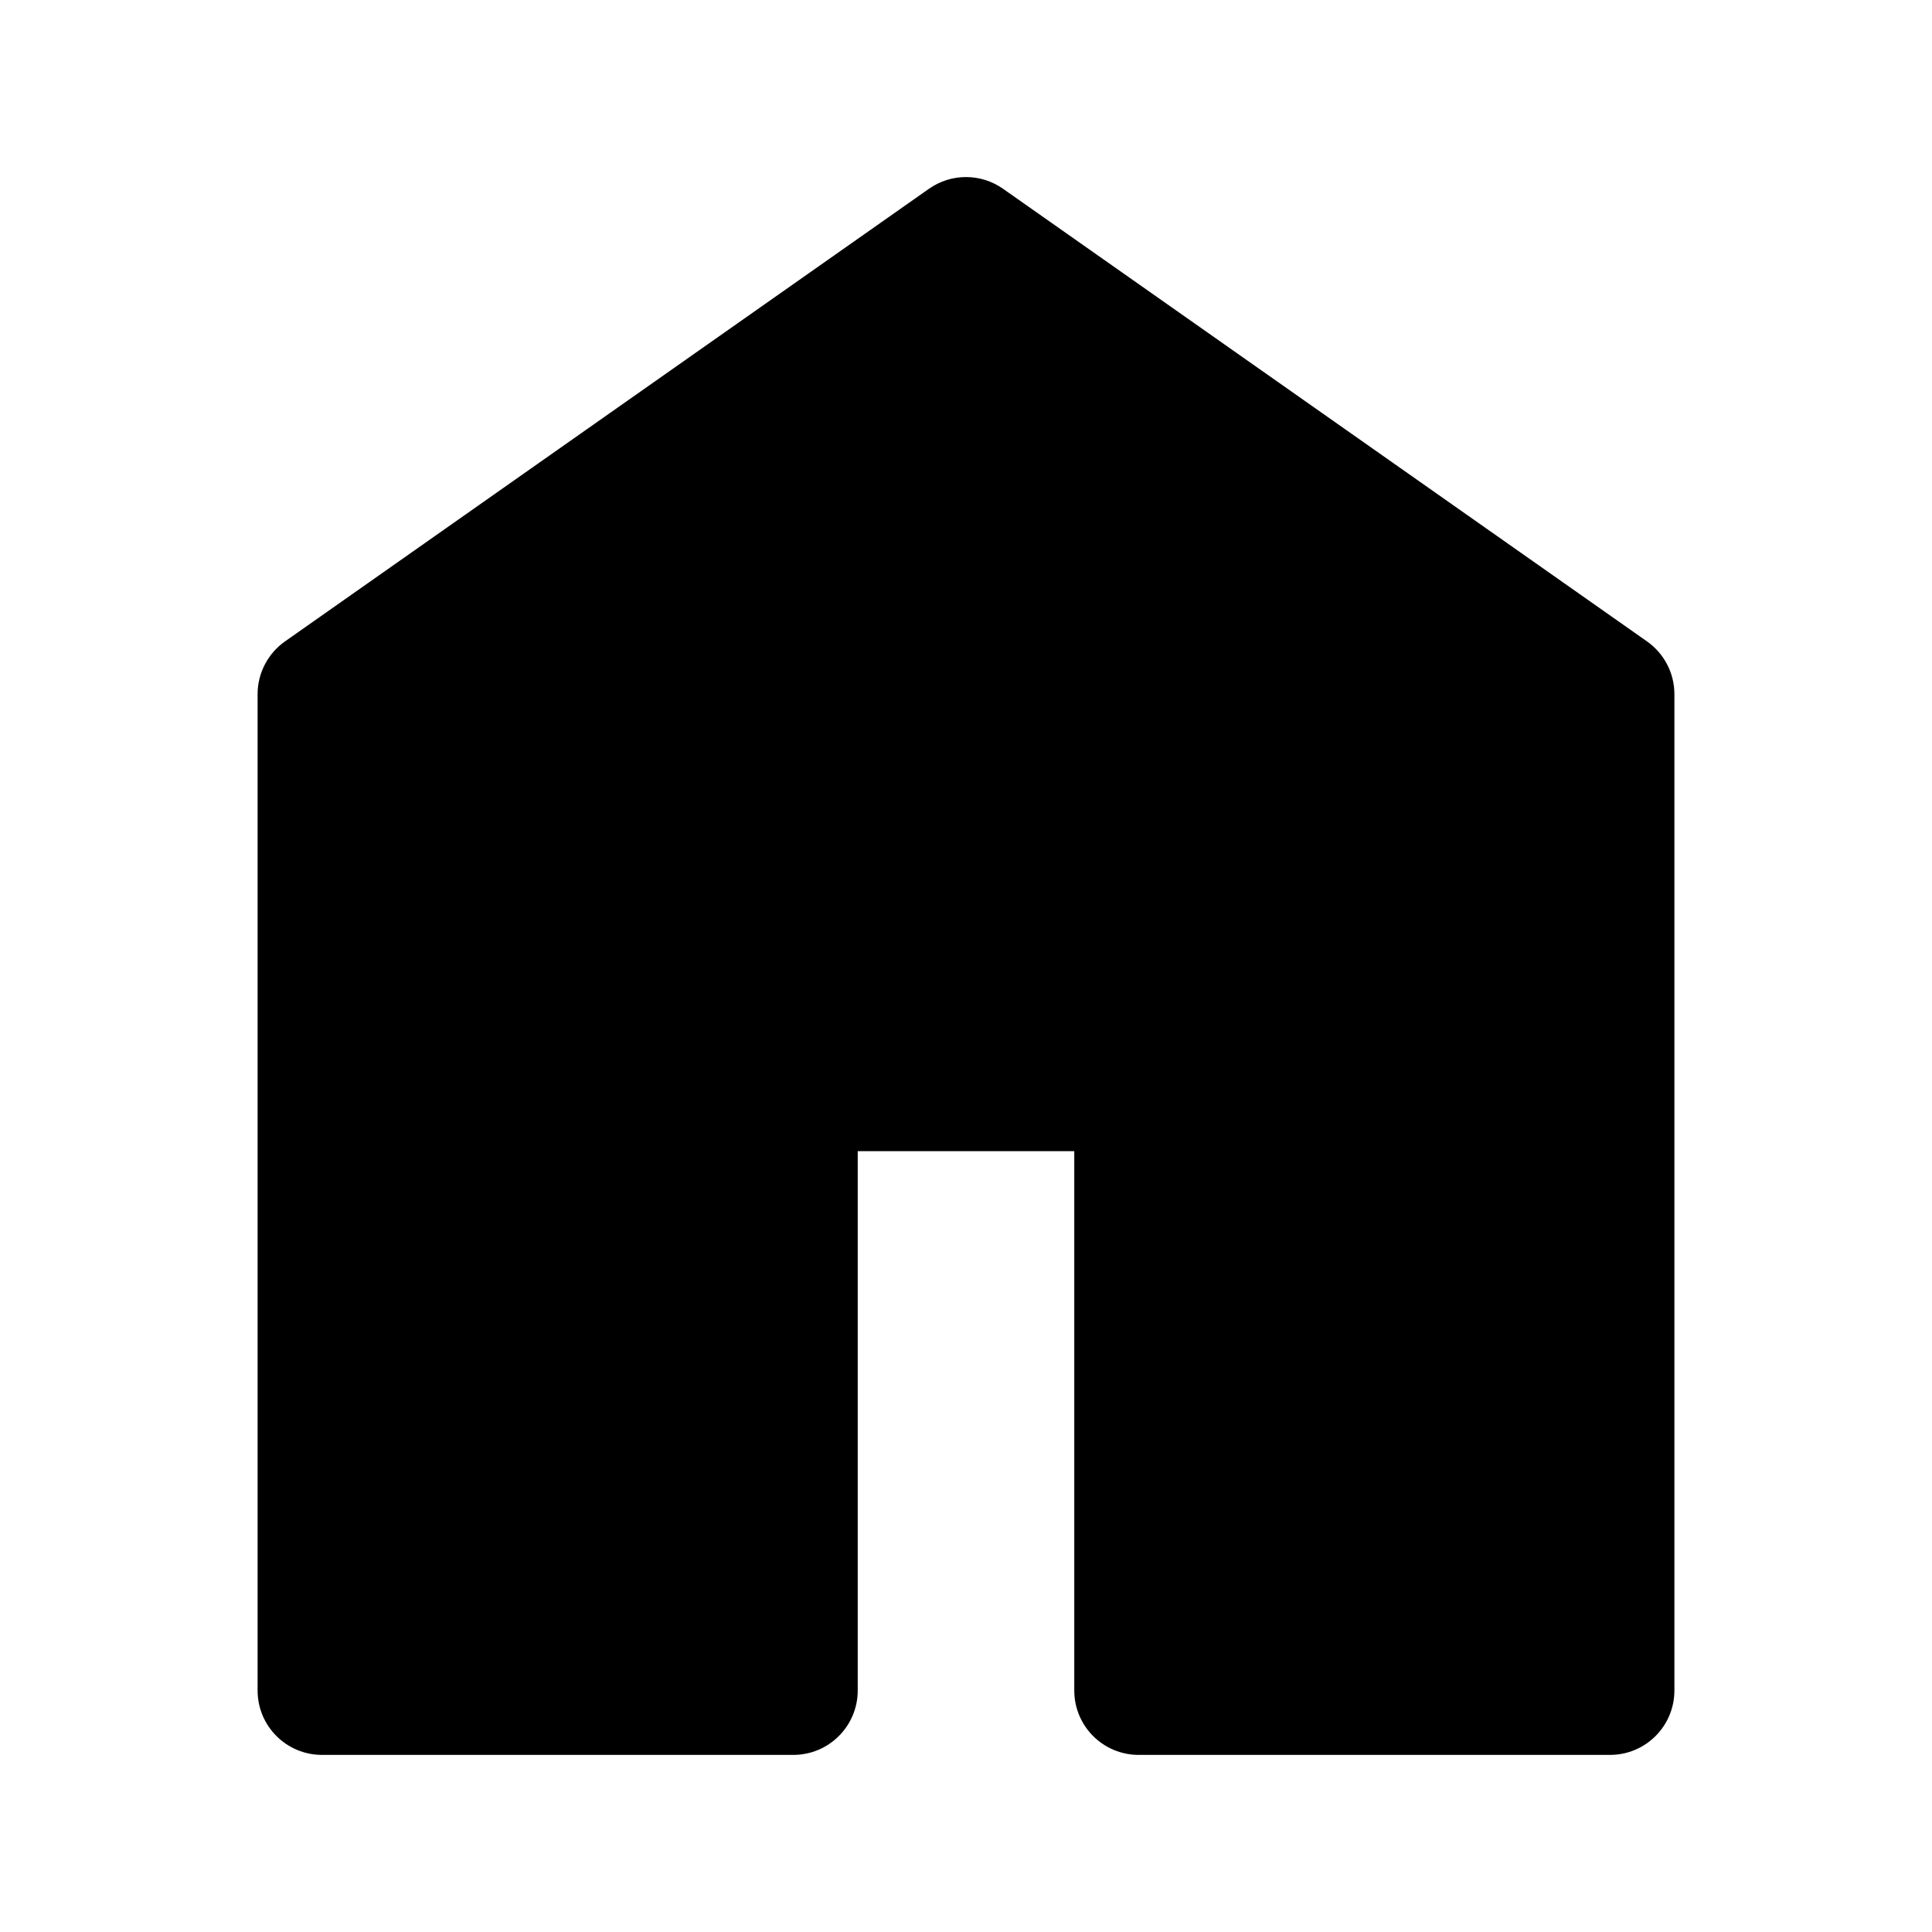
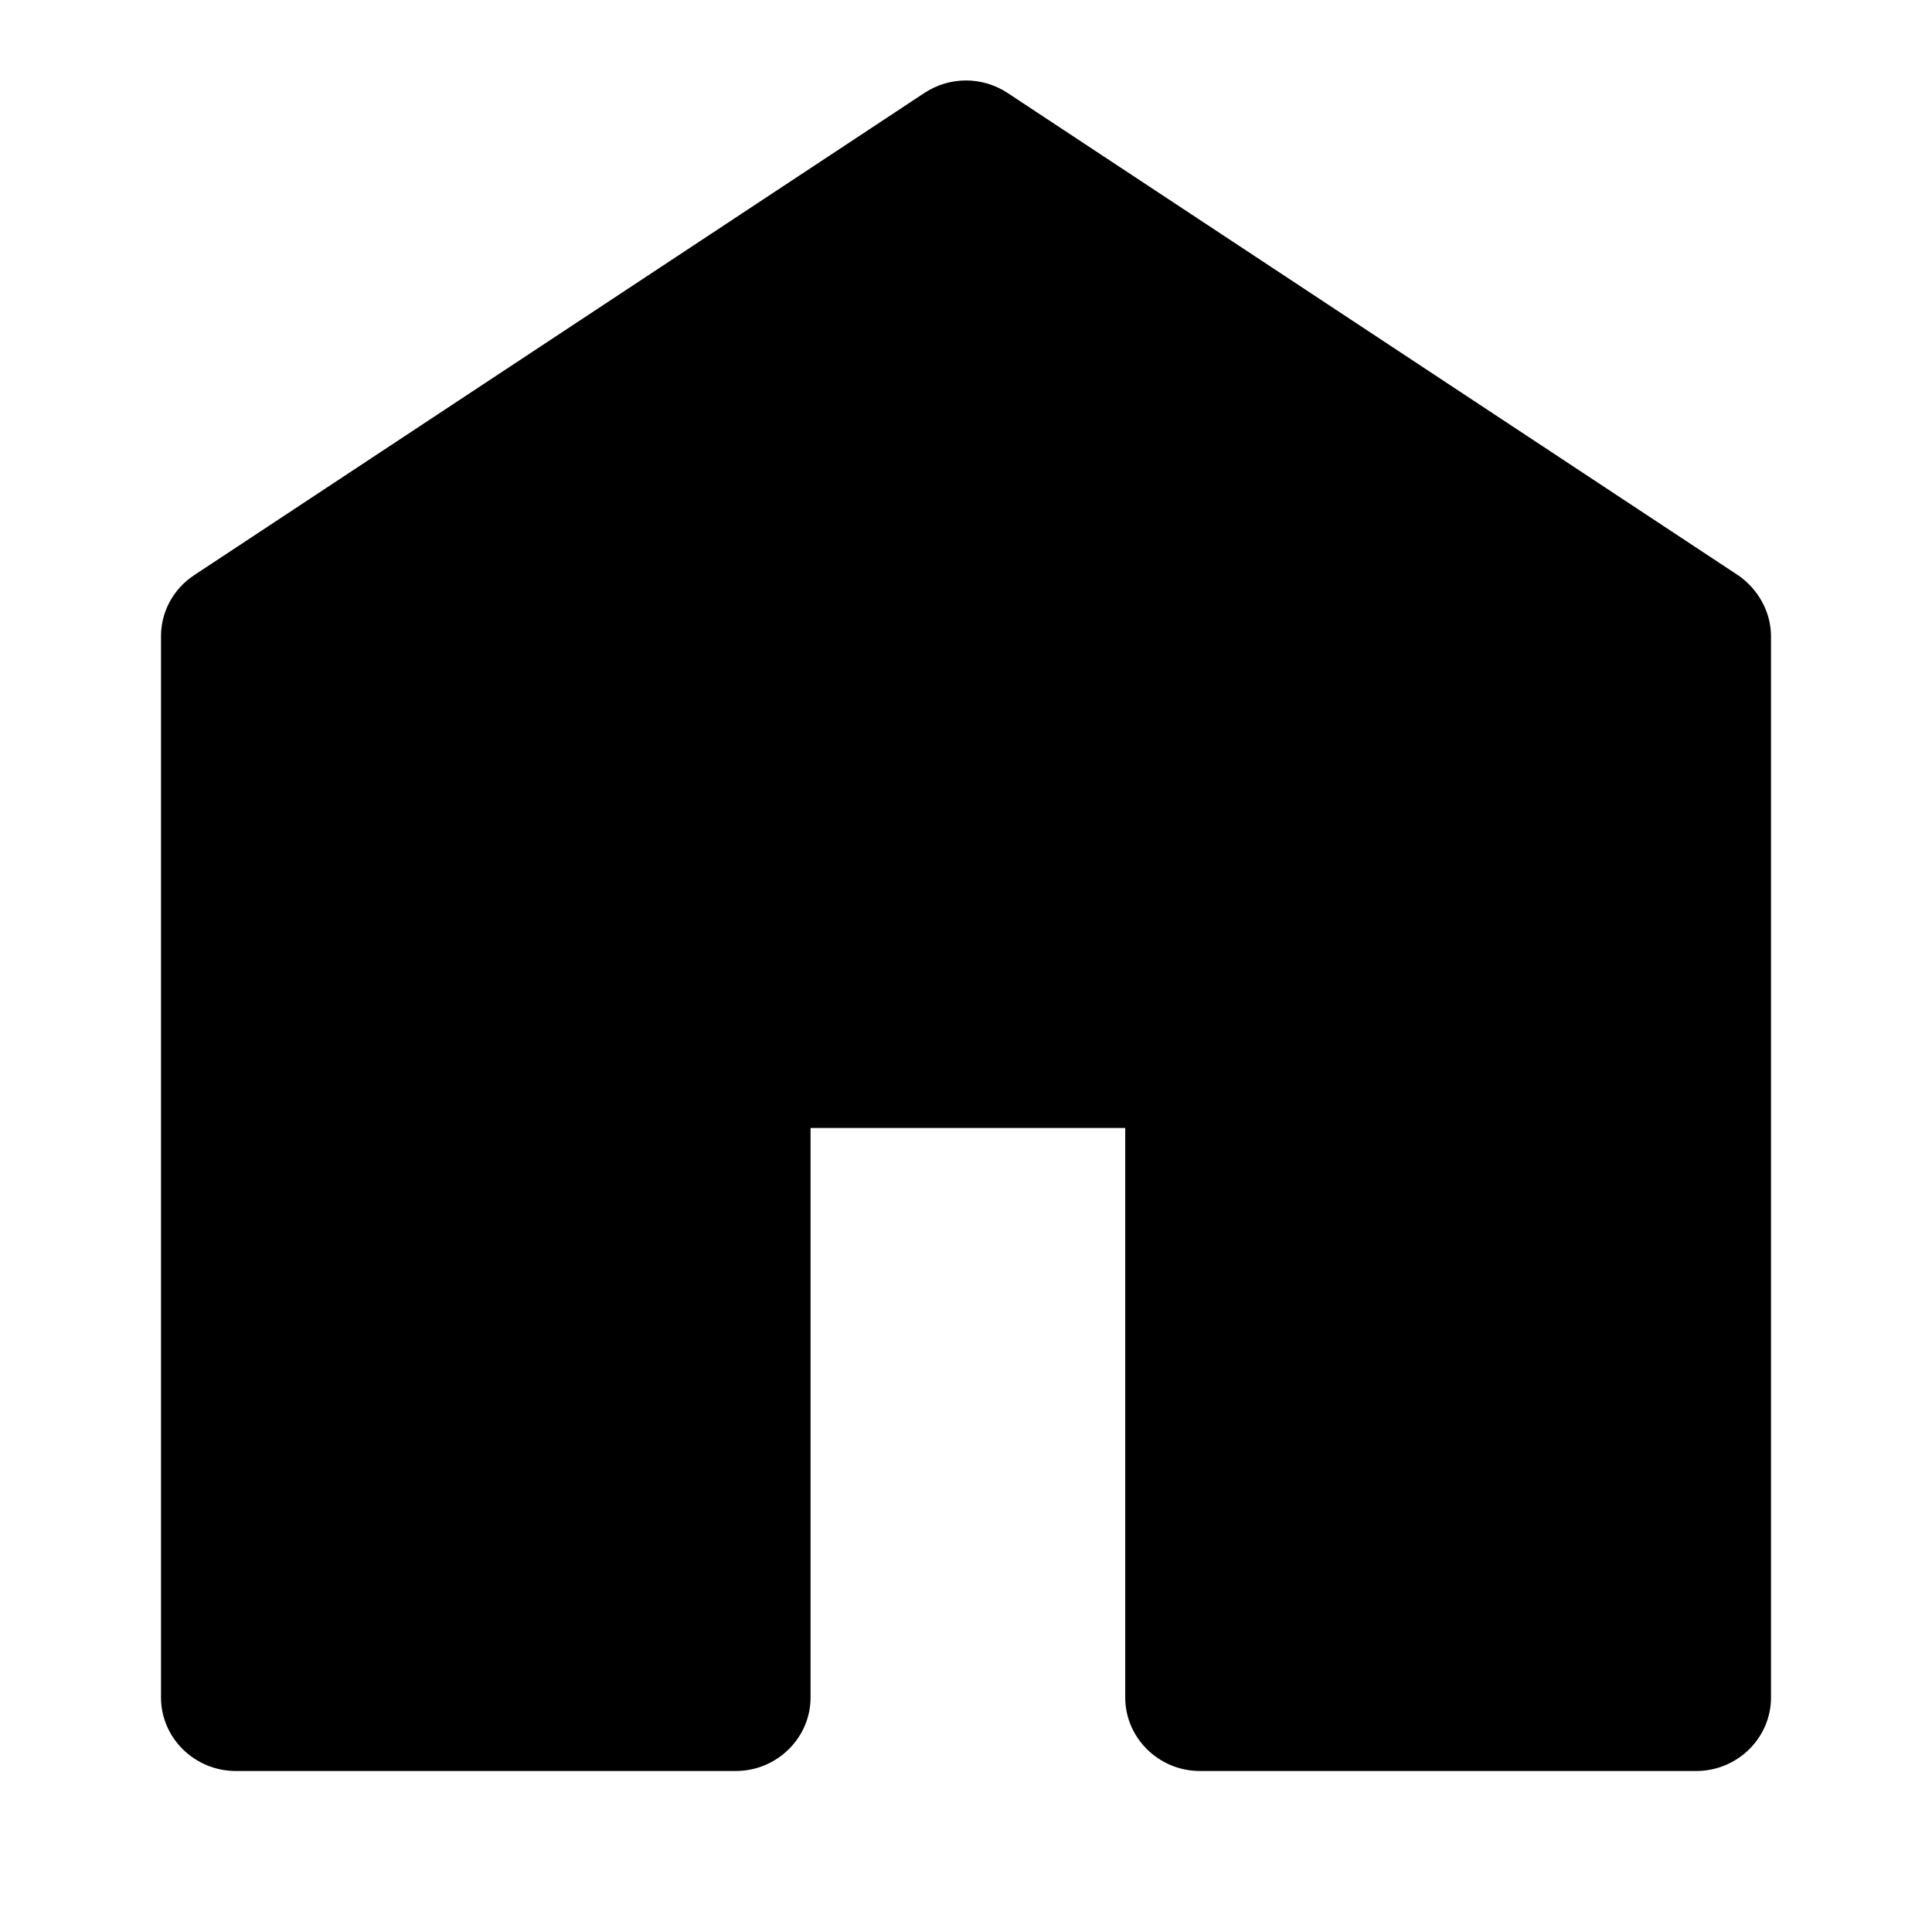
<svg xmlns="http://www.w3.org/2000/svg" viewBox="0 0 24 24" aria-hidden="true" class="r-1nao33i r-4qtqp9 r-yyyyoo r-lwhw9o r-dnmrzs r-bnwqim r-1plcrui r-lrvibr r-cnnz9e" width="26" height="26">
-   <path d="M11.54 2.345c.276-.194.644-.194.92 0l8 5.623c.213.15.34.394.34.655V21c0 .442-.358.8-.8.8h-5.855c-.442 0-.8-.358-.8-.8v-6.7h-2.69V21c0 .442-.359.8-.8.8H4c-.442 0-.8-.358-.8-.8V8.623c0-.26.127-.505.34-.655z">
+   <path d="M21.591 7.146L12.52 1.157c-.316-.21-.724-.21-1.04 0l-9.071 5.99c-.26.173-.409.456-.409.757v13.183c0 .502.418.913.929.913H9.14c.51 0 .929-.41.929-.913v-7.075h3.909v7.075c0 .502.417.913.928.913h6.165c.511 0 .929-.41.929-.913V7.904c0-.301-.158-.584-.408-.758z">

-     </path>
+   </path>
</svg>
